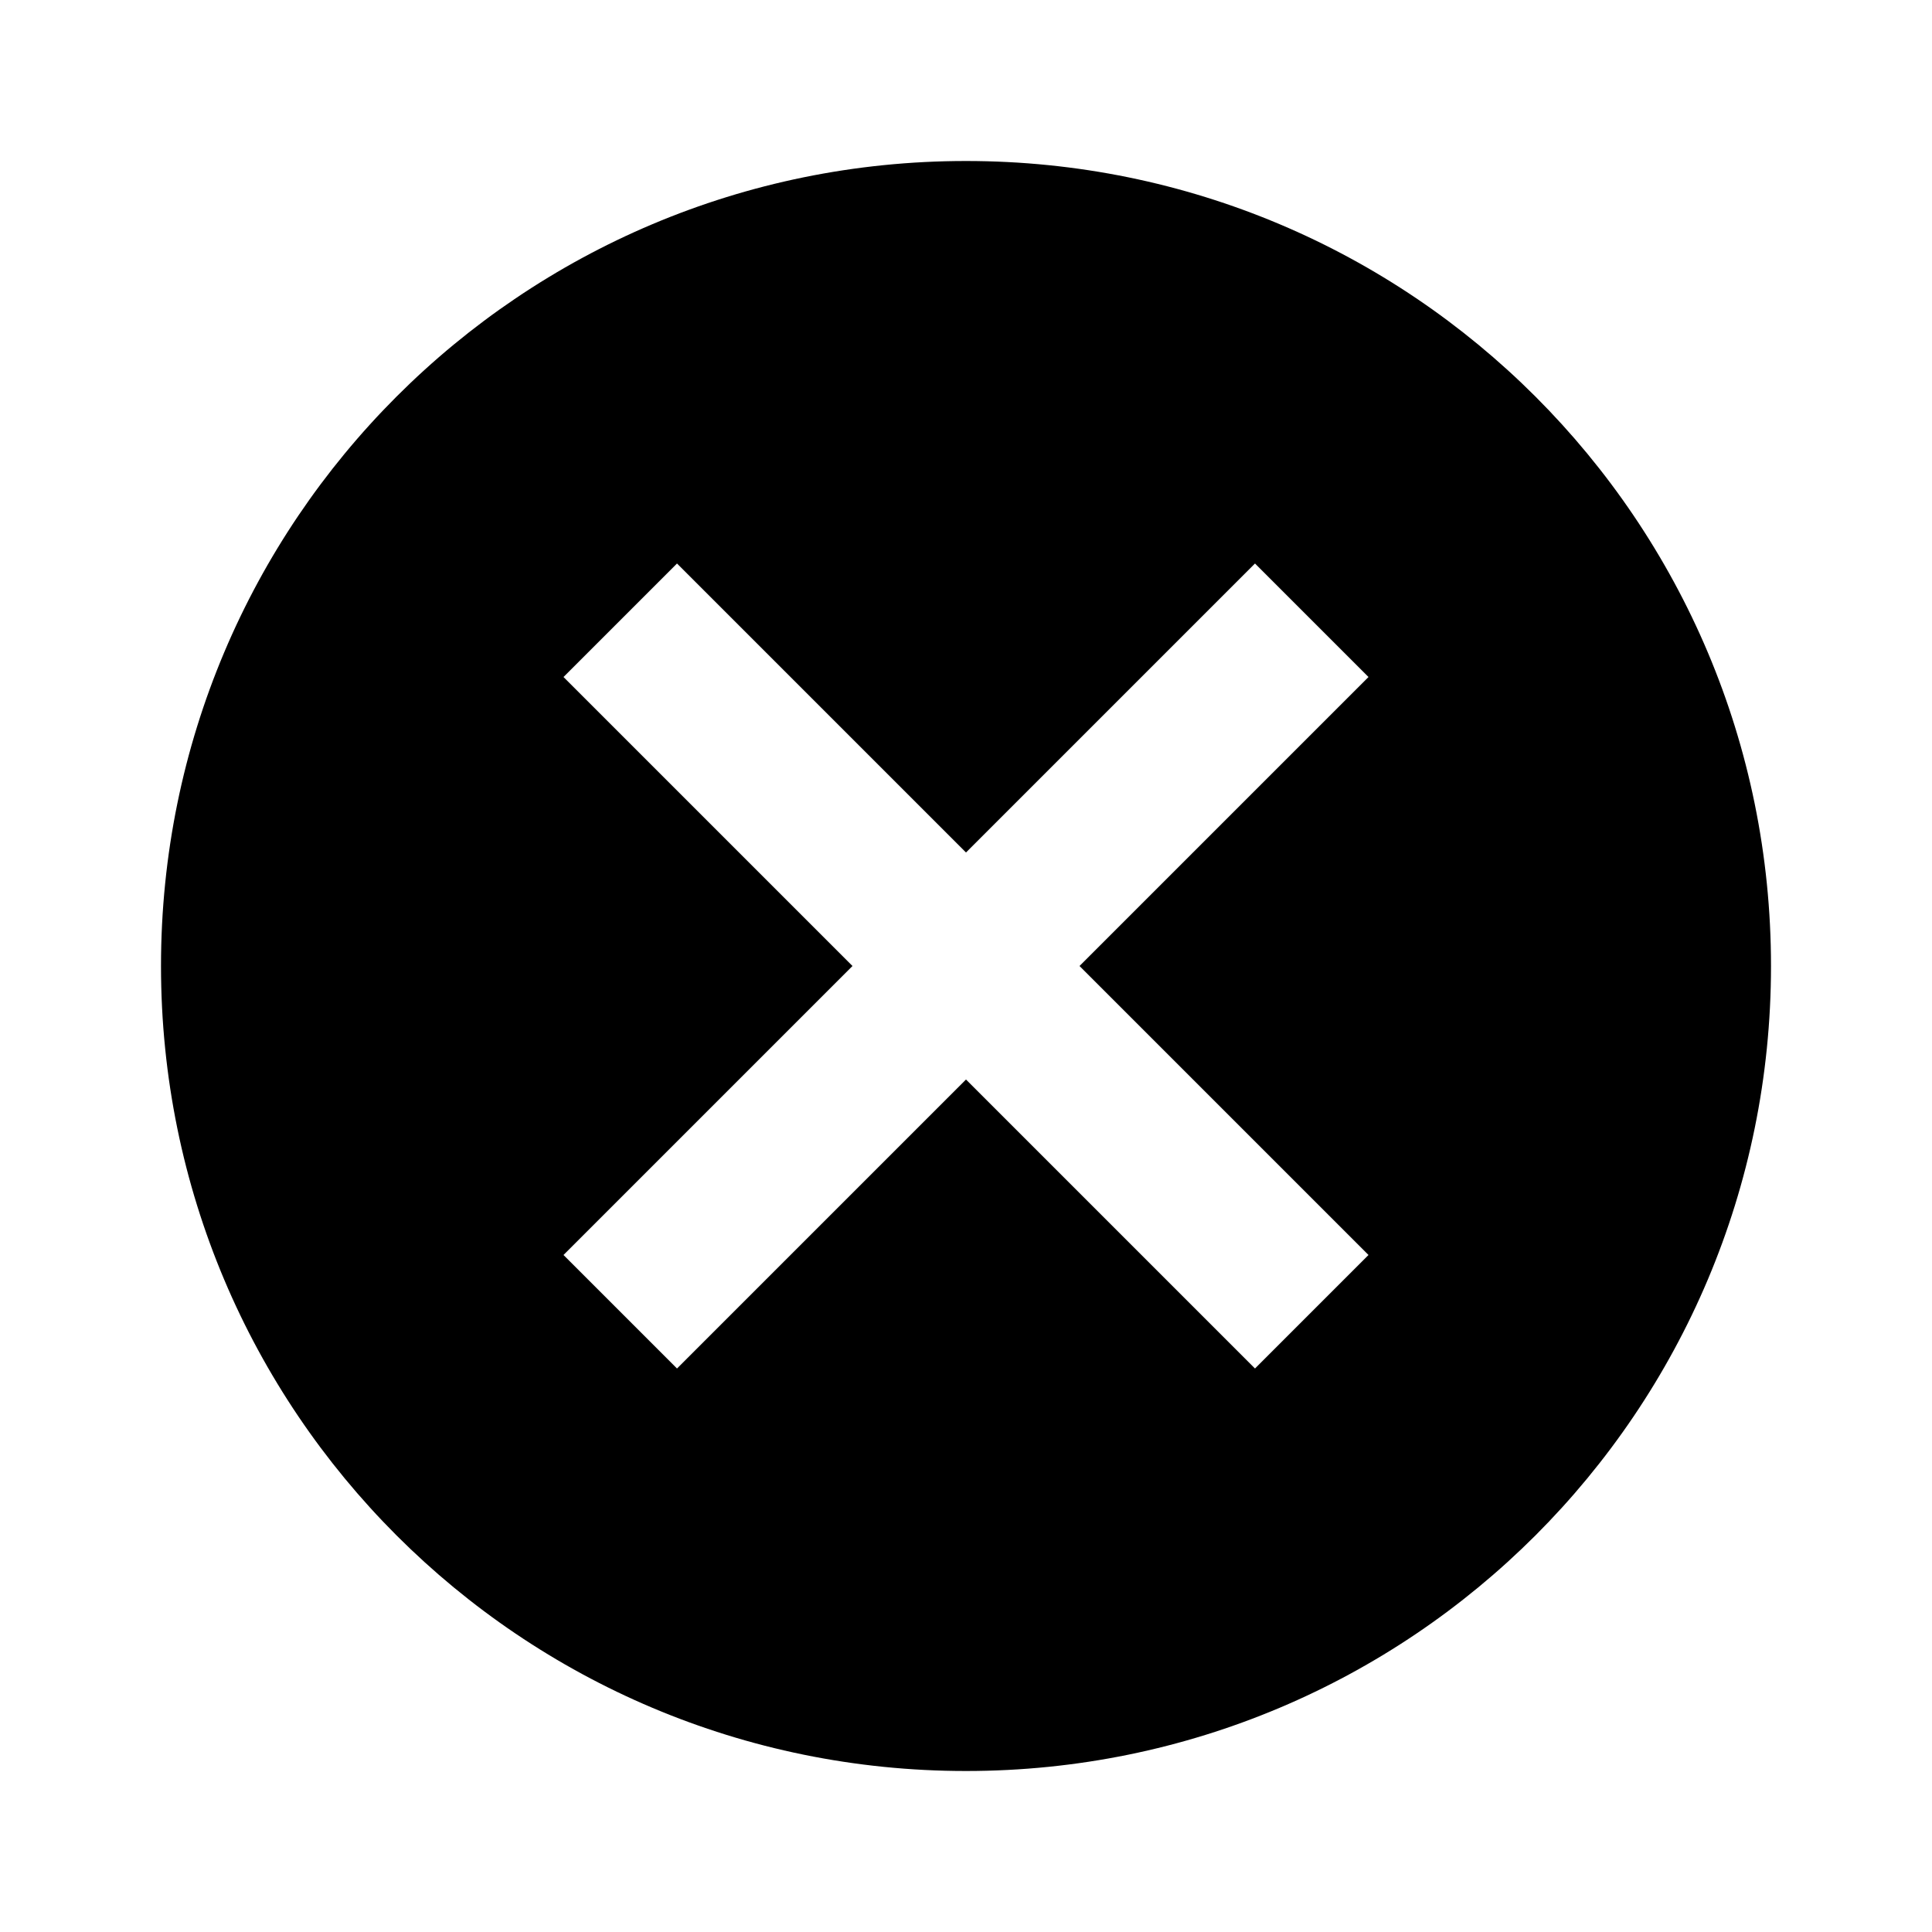
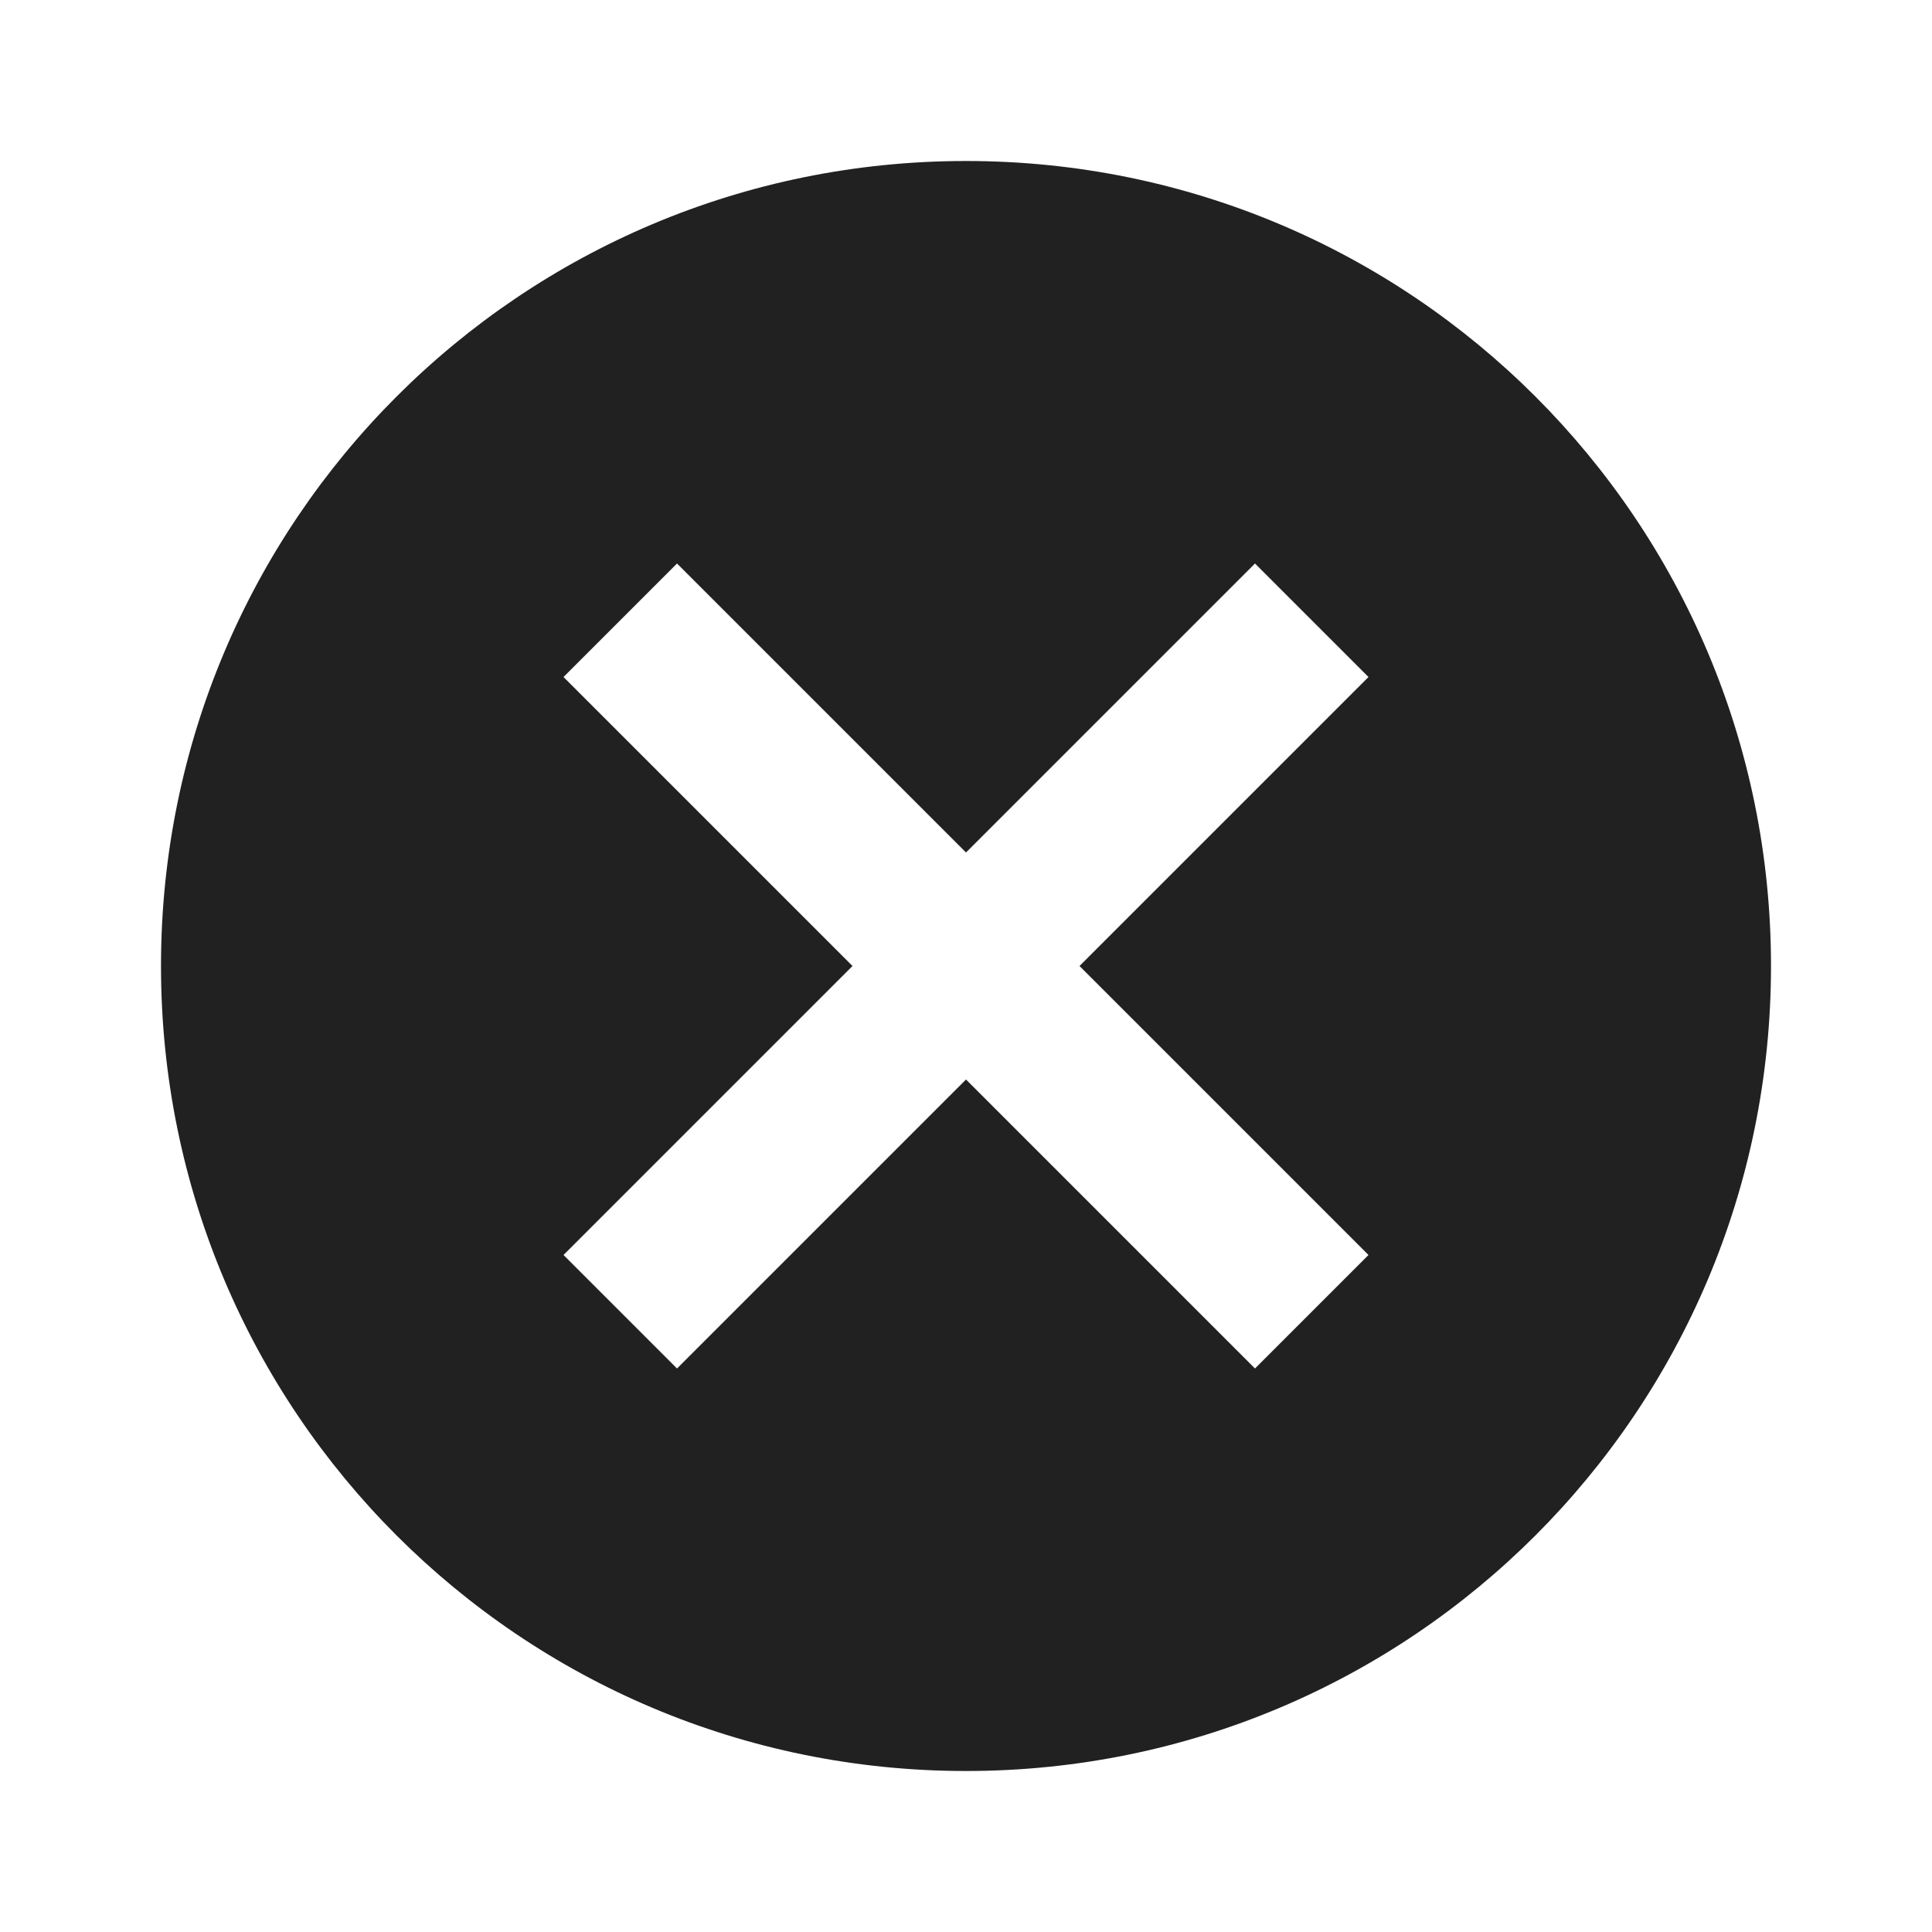
- <svg xmlns="http://www.w3.org/2000/svg" width="24" height="24" viewBox="0 0 24 24">
+ <svg xmlns="http://www.w3.org/2000/svg" width="24" fill="#212121" height="24" viewBox="0 0 24 24">
  <path d="M12 2C6.47 2 2 6.47 2 12s4.47 10 10 10 10-4.47 10-10S17.53 2 12 2zm5 13.59L15.59 17 12 13.41 8.41 17 7 15.59 10.59 12 7 8.41 8.41 7 12 10.59 15.59 7 17 8.41 13.41 12 17 15.59z" />
  <path d="M0 0h24v24H0z" fill="none" />
</svg>
